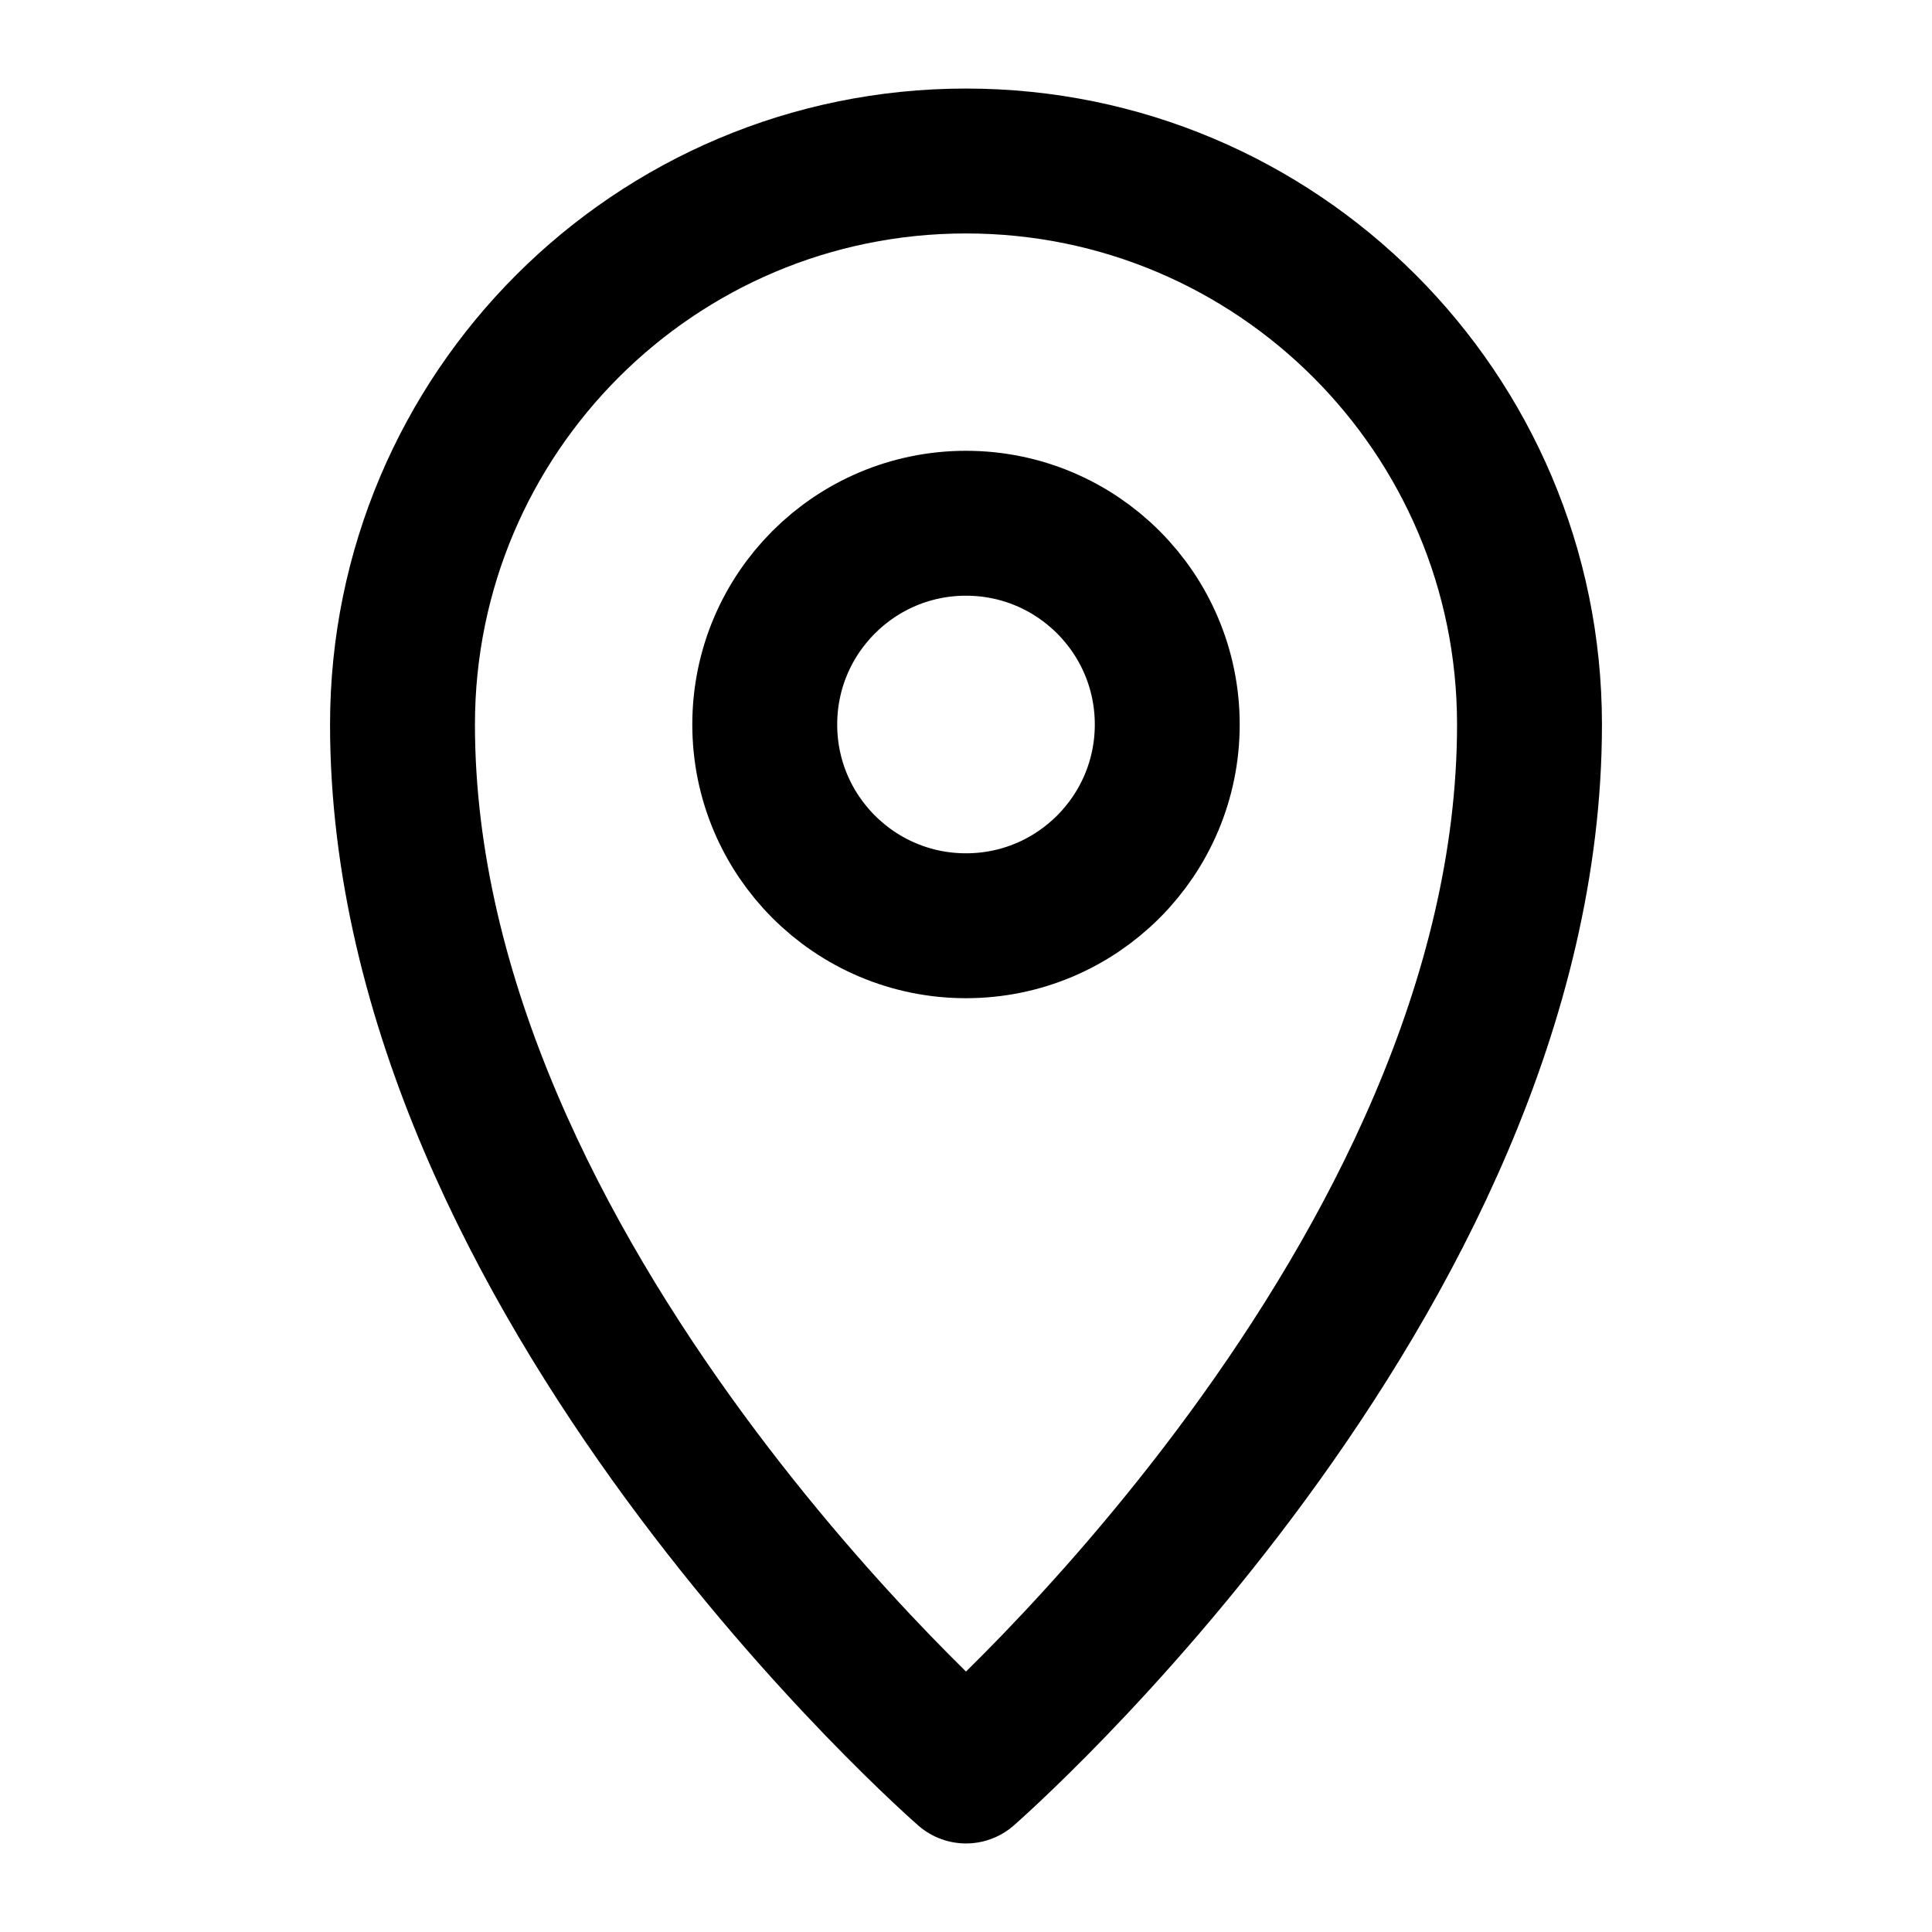
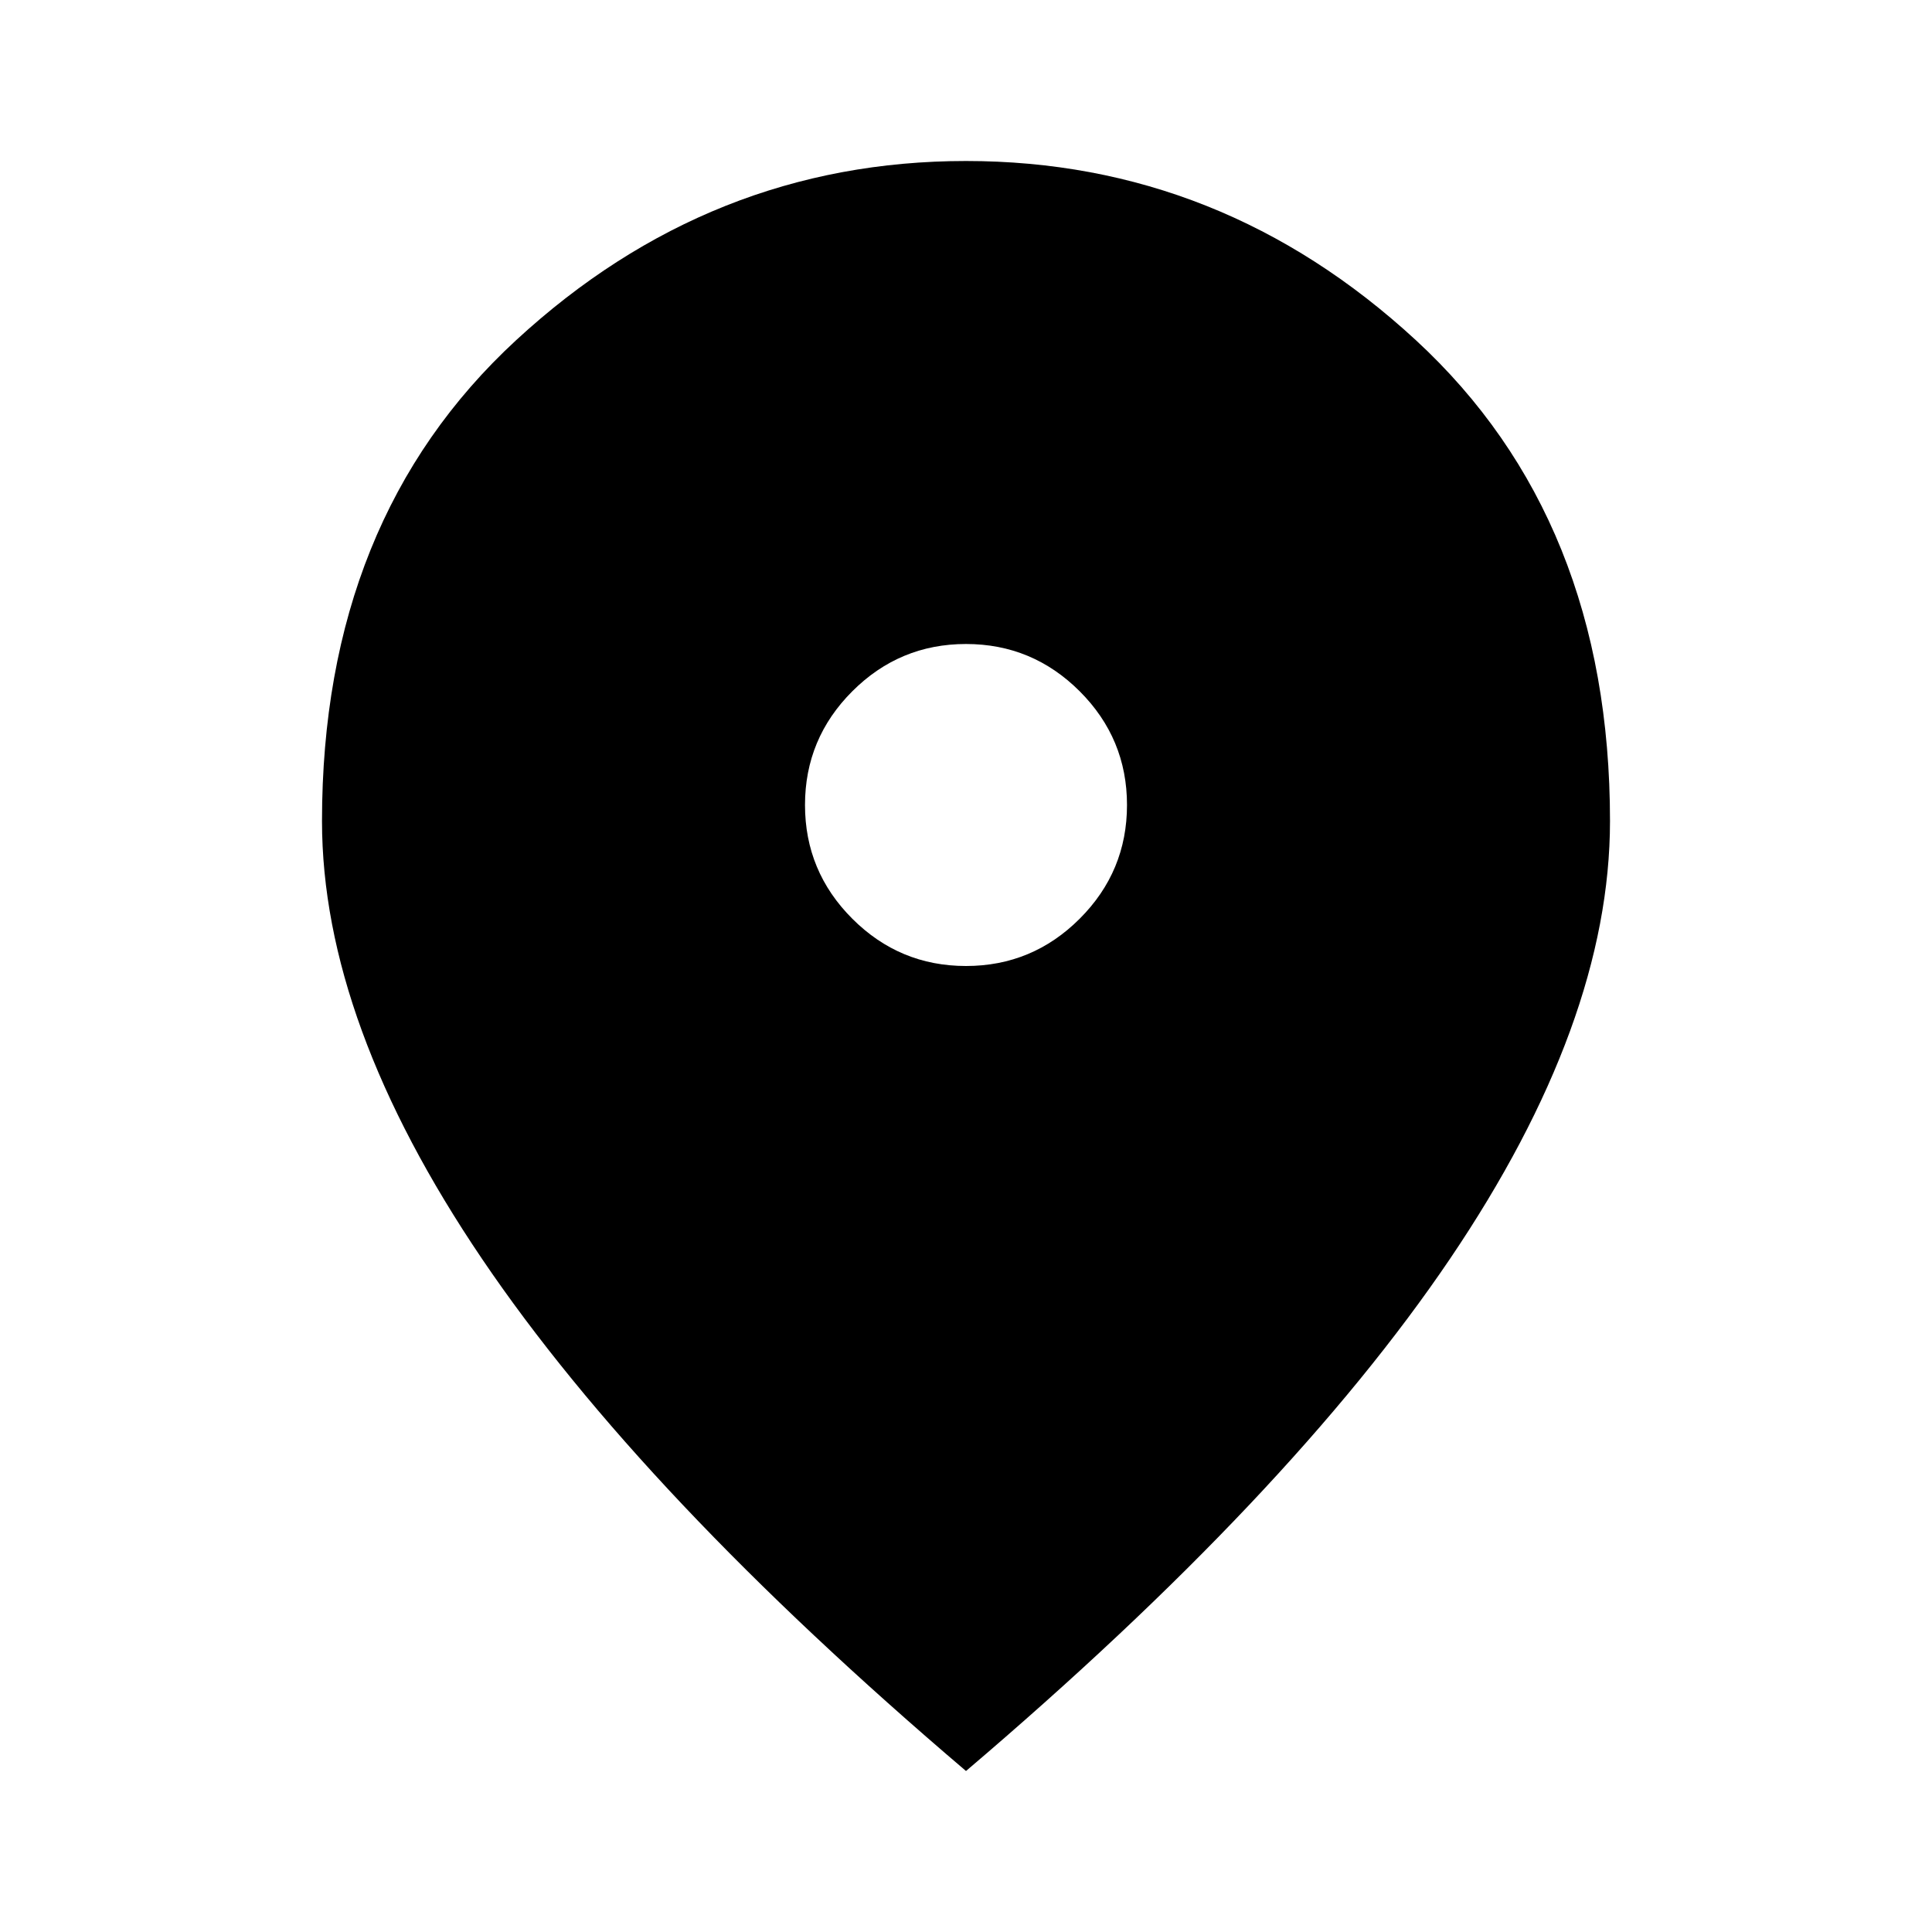
- <svg xmlns="http://www.w3.org/2000/svg" viewBox="0 0 24 24" fill="none" stroke="currentColor" stroke-width="1.8" stroke-linecap="round" stroke-linejoin="round">
-   <path d="M12 22s7-6.1 7-13A7 7 0 1 0 5 9c0 6.9 7 13 7 13z" />
-   <circle cx="12" cy="9" r="2.5" />
+ <svg xmlns="http://www.w3.org/2000/svg" height="24" viewBox="0 -960 960 960" width="24">
+   <path d="M480-480q33 0 56.5-23.5T560-560q0-33-23.5-56.5T480-640q-33 0-56.5 23.5T400-560q0 33 23.5 56.5T480-480Zm0 400Q319-217 239.5-334.5T160-552q0-150 96.5-239T480-880q127 0 223.5 89T800-552q0 100-79.5 217.5T480-80Z" />
</svg>
